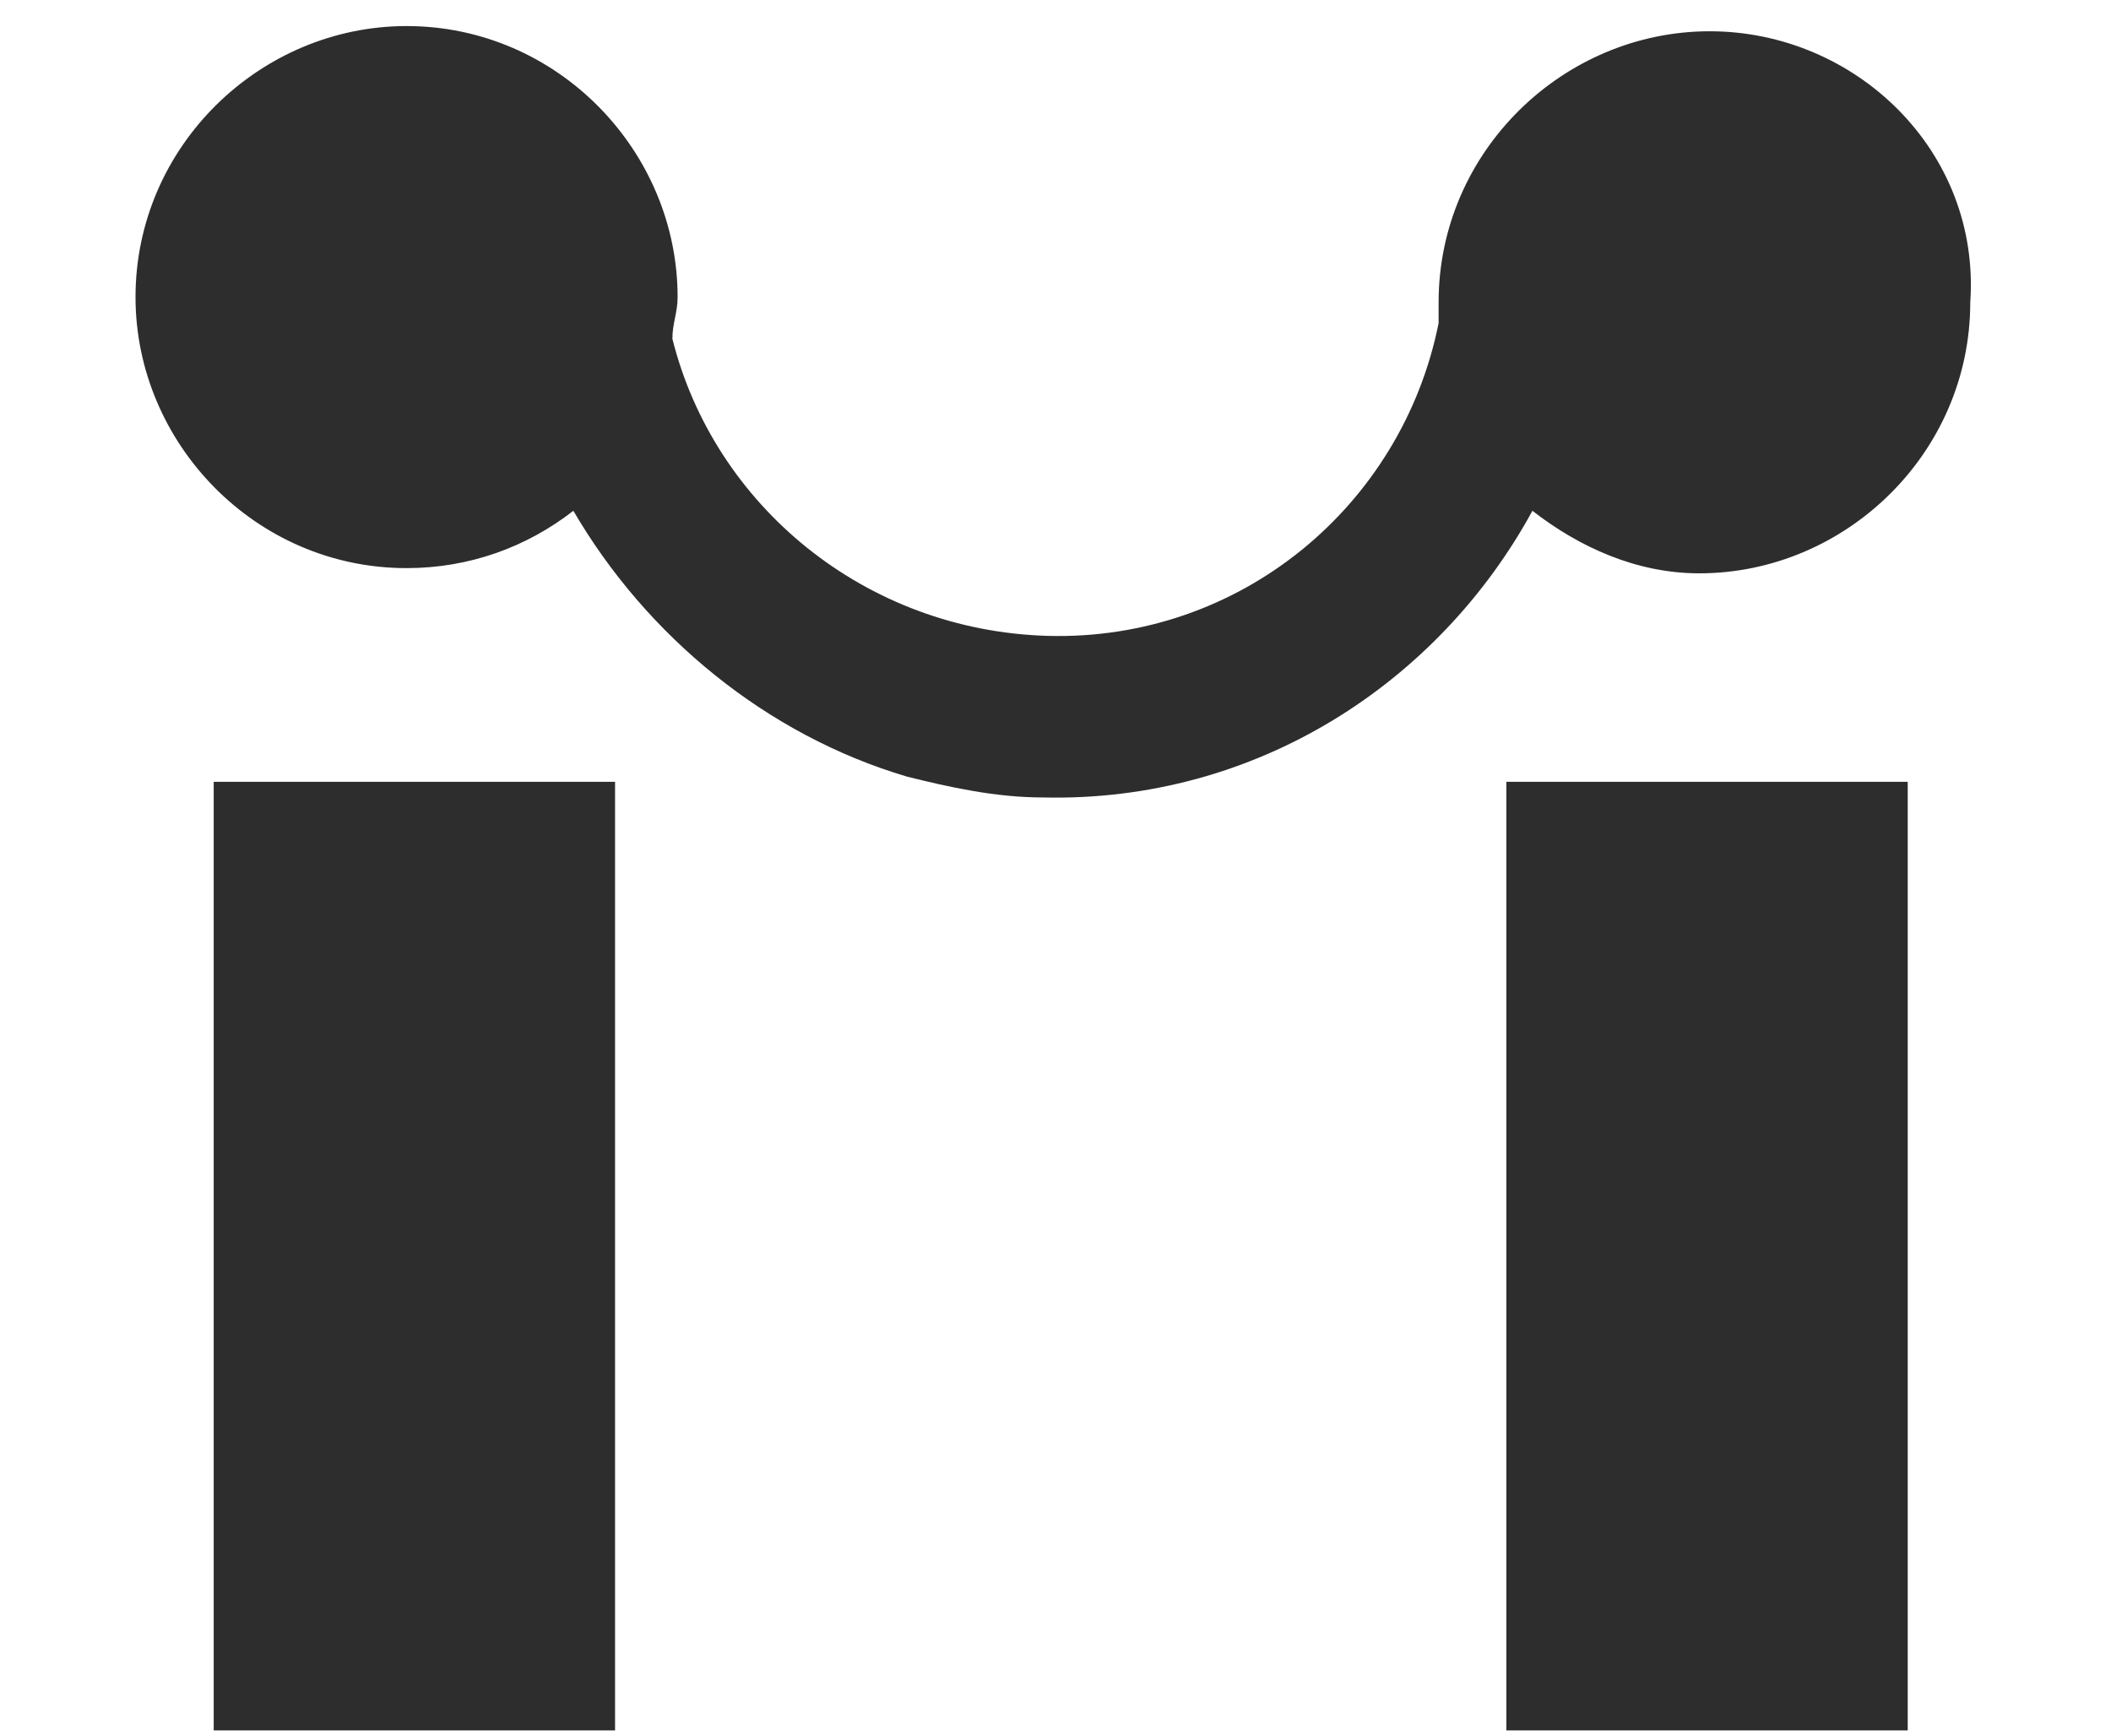
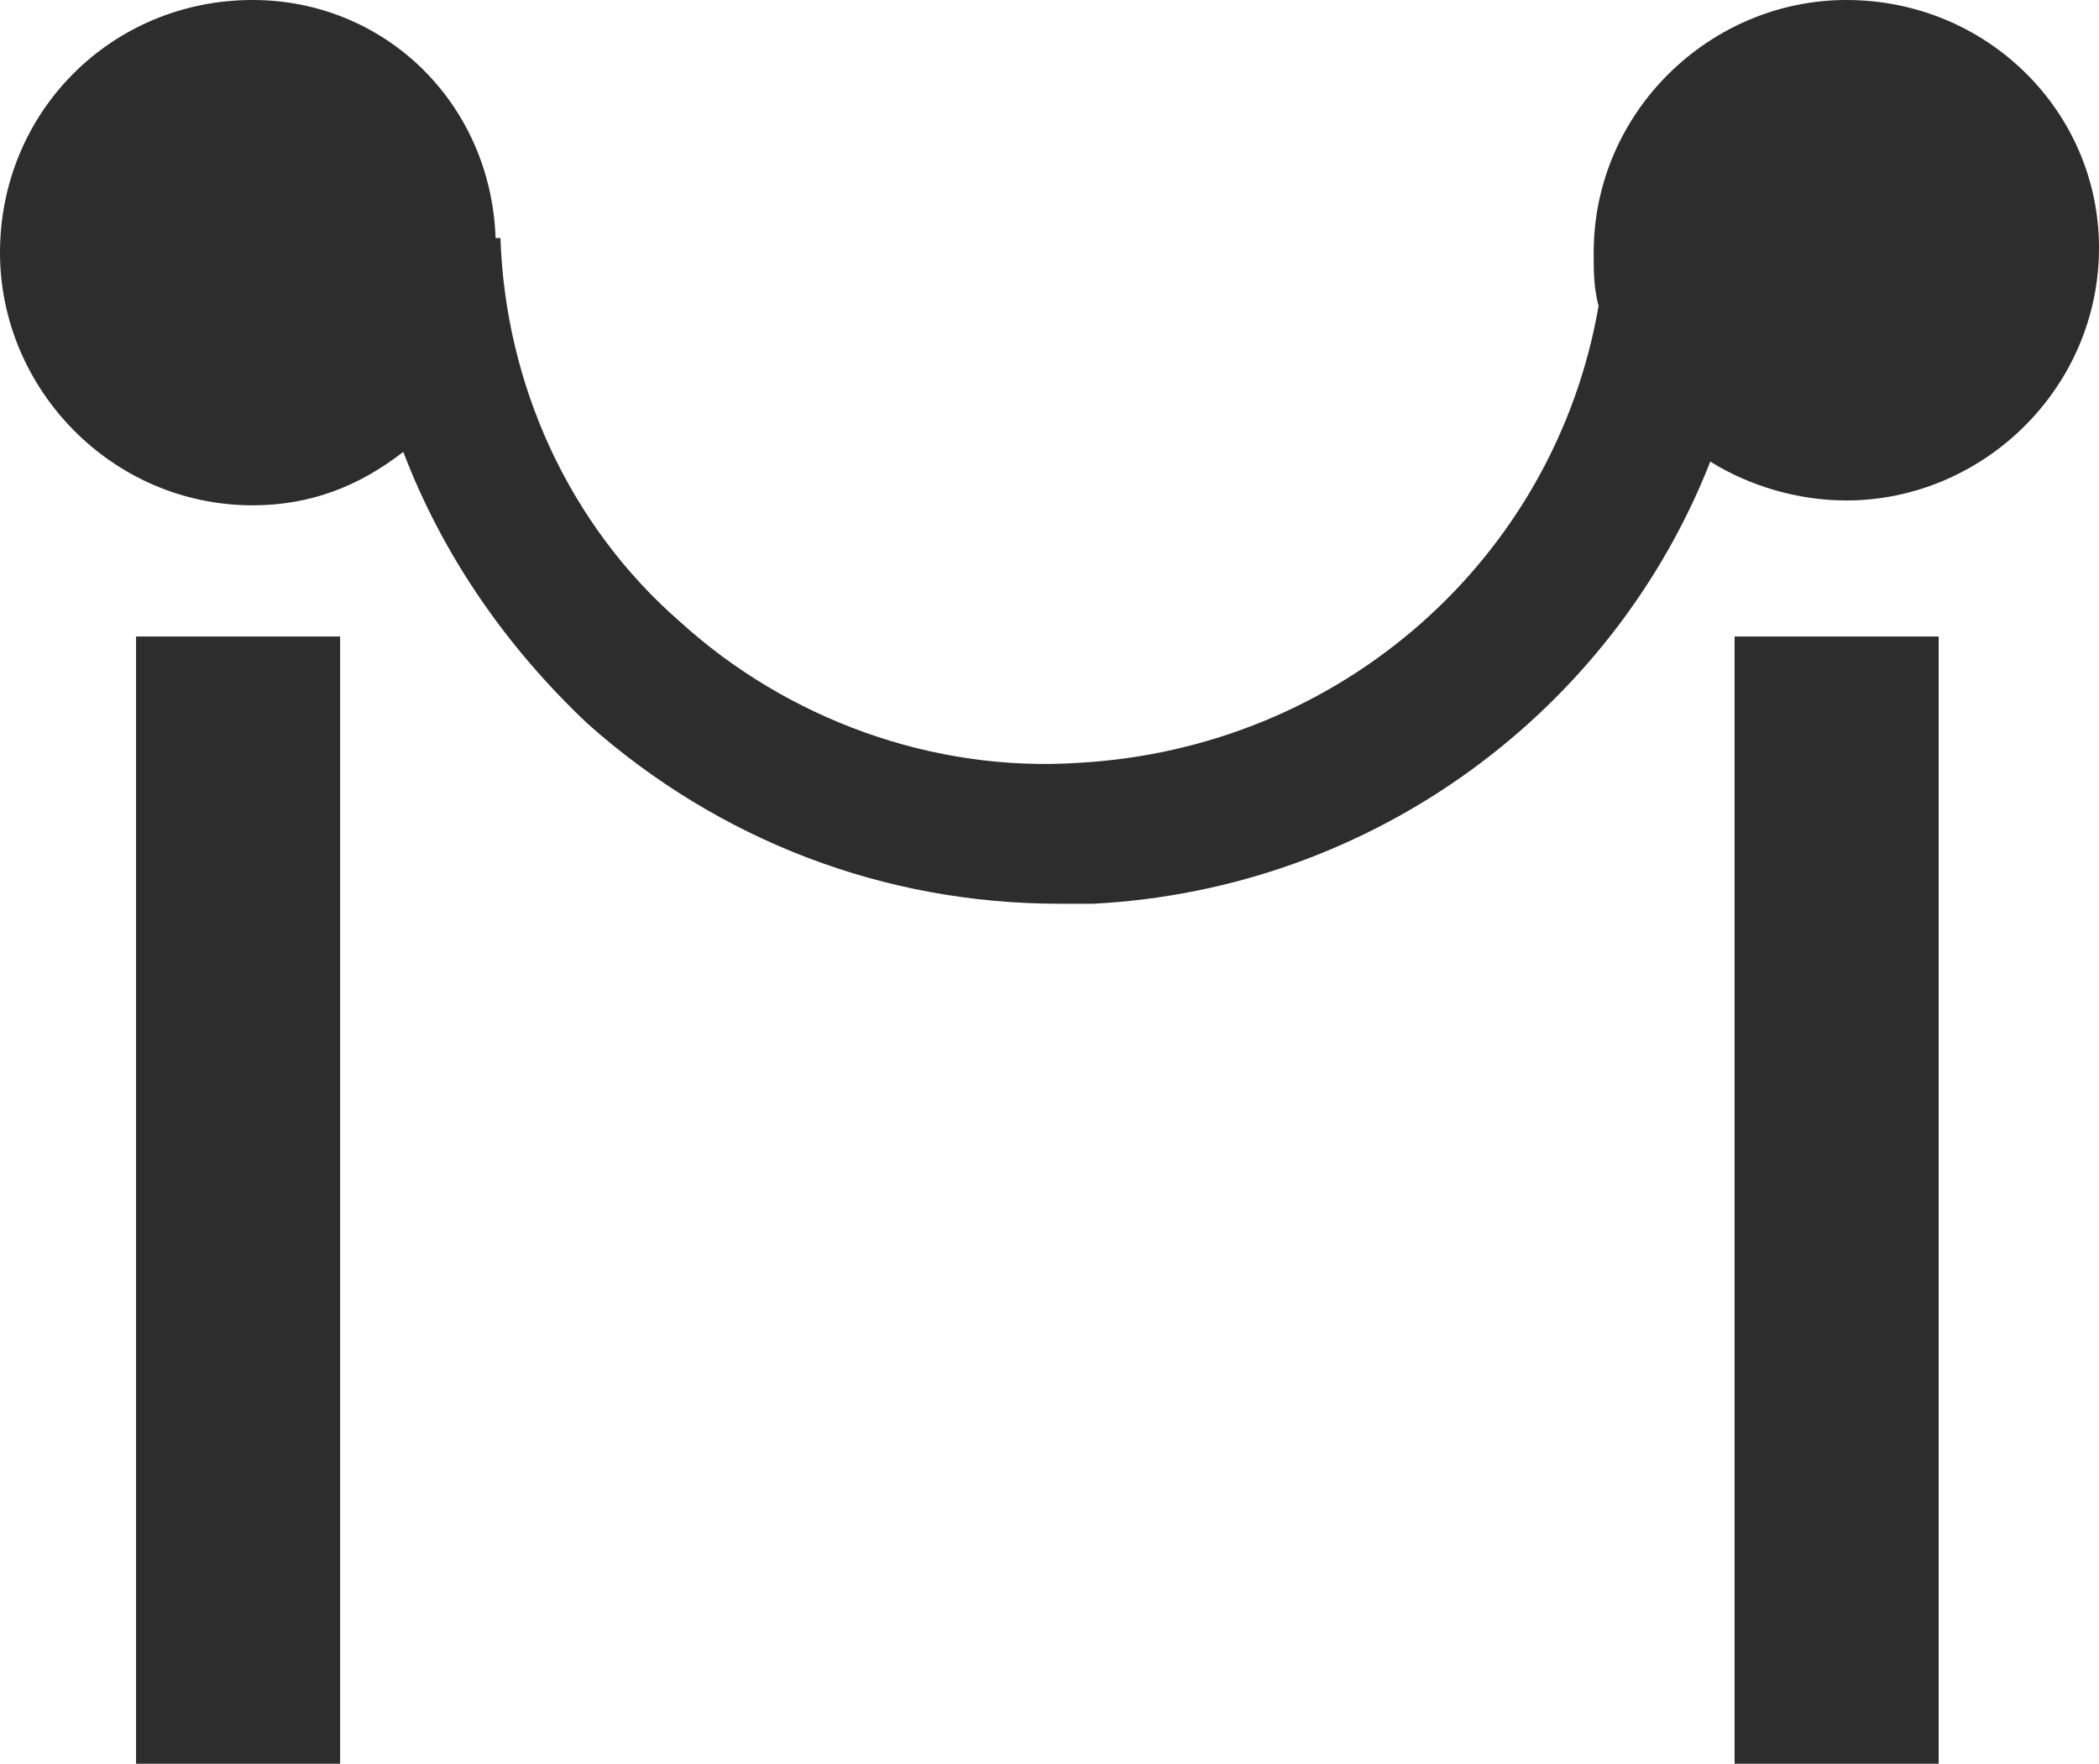
- <svg xmlns="http://www.w3.org/2000/svg" version="1.1" x="0px" y="0px" width="40.5px" height="33.3px" viewBox="0 0 40.5 33.3" style="enable-background:new 0 0 40.5 33.3;" xml:space="preserve">
+ <svg xmlns="http://www.w3.org/2000/svg" version="1.1" id="Layer_1" x="0px" y="0px" width="43.2px" height="36.3px" viewBox="0 0 43.2 36.3" style="enable-background:new 0 0 43.2 36.3;" xml:space="preserve">
  <style type="text/css">
	.st0{display:none;}
	.st1{display:inline;}
	.st2{fill:#2D2D2D;}
	.st3{display:inline;fill:#D81D4A;}
	.st4{fill:#D81D4A;}
	.st5{display:inline;fill:#2D2D2D;}
</style>
  <g id="musical" class="st0">
    <g class="st1">
-       <rect x="9.4" y="0.3" class="st2" width="29.7" height="7.7" />
-       <path class="st2" d="M9.4,29.5c-0.8-0.4-1.6-0.7-2.6-0.7c-2.8,0-5.2,2.3-5.2,5.2c0,2.8,2.3,5.2,5.2,5.2c1.2,0,2.4-0.5,3.4-1.3    c1-0.9,1.5-2,1.7-3.3c0.1-0.7,0.1-1.6,0.1-2.3c0-0.9,0-1.8,0-2.7c0-2.4,0-4.7,0-7.1c0-2.4,0-4.7,0-7.1c0-1.4,0-2.9,0-4.3    c0-0.1,0-0.2,0-0.4H9.4V29.5z" />
-       <path class="st2" d="M39.1,27.5c-0.1-1.5,0-3.1,0-4.6c0-2.3,0-4.7,0-7c0-1.6,0-3.2,0-4.9c0-0.1,0-0.2,0-0.3h-2.6v13.1    c-0.7-0.4-1.6-0.7-2.5-0.7c-2.8,0-5.2,2.3-5.2,5.2c0,2.8,2.3,5.2,5.2,5.2c1.5,0,3-0.7,4-1.9c0.9-1.1,1.2-2.5,1.1-3.9    C39.1,27.5,39.1,27.5,39.1,27.5z" />
+       <rect x="10.3" y="-0.7" class="st2" width="29.7" height="7.7" />
+       <path class="st2" d="M10.3,28.5c-0.8-0.4-1.6-0.7-2.6-0.7c-2.8,0-5.2,2.3-5.2,5.2c0,2.8,2.3,5.2,5.2,5.2c1.2,0,2.4-0.5,3.4-1.3    c1-0.9,1.5-2,1.7-3.3c0.1-0.7,0.1-1.6,0.1-2.3c0-0.9,0-1.8,0-2.7c0-2.4,0-4.7,0-7.1s0-4.7,0-7.1c0-1.4,0-2.9,0-4.3    c0-0.1,0-0.2,0-0.4h-2.6V28.5z" />
+       <path class="st2" d="M40,26.5c-0.1-1.5,0-3.1,0-4.6c0-2.3,0-4.7,0-7c0-1.6,0-3.2,0-4.9c0-0.1,0-0.2,0-0.3h-2.6v13.1    c-0.7-0.4-1.6-0.7-2.5-0.7c-2.8,0-5.2,2.3-5.2,5.2c0,2.8,2.3,5.2,5.2,5.2c1.5,0,3-0.7,4-1.9c0.9-1.1,1.2-2.5,1.1-3.9    C40,26.5,40,26.5,40,26.5z" />
    </g>
  </g>
  <g id="musical-dla-dzieci" class="st0">
-     <rect x="20.4" y="-10.7" transform="matrix(6.123234e-17 -1 1 6.123234e-17 20.1215 28.4024)" class="st3" width="7.7" height="29.7" />
+     <rect x="10.3" y="-0.7" class="st3" width="29.7" height="7.7" />
    <g class="st1">
      <g>
-         <path class="st4" d="M23.3,46.5c-4.7,0-9-3.2-10.2-7.9l2.9-0.7c1,4,5.1,6.5,9.2,5.4c4-1,6.5-5.1,5.4-9.2l2.9-0.7     c1.4,5.6-2,11.4-7.6,12.8C25,46.4,24.1,46.5,23.3,46.5z" />
+         <path class="st4" d="M24.2,45.5c-4.7,0-9-3.2-10.2-7.9l2.9-0.7c1,4,5.1,6.5,9.2,5.4c4-1,6.5-5.1,5.4-9.2l2.9-0.7     c1.4,5.6-2,11.4-7.6,12.8C25.9,45.4,25,45.5,24.2,45.5z" />
      </g>
    </g>
    <g class="st1">
      <g>
-         <path class="st4" d="M9.4,26c-0.8-0.4-1.6-0.7-2.6-0.7c-2.8,0-5.2,2.3-5.2,5.2s2.3,5.2,5.2,5.2c2.7,0,4.9-2.1,5.1-4.7H12V10.7     H9.4V26z M6.8,32.4c-1.1,0-1.9-0.9-1.9-1.9c0-1.1,0.9-1.9,1.9-1.9c1.1,0,1.9,0.9,1.9,1.9C8.7,31.6,7.9,32.4,6.8,32.4z" />
-         <path class="st4" d="M39.1,24V10.6h-2.6v9.6c-0.7-0.4-1.6-0.7-2.5-0.7c-2.8,0-5.2,2.3-5.2,5.2s2.3,5.2,5.2,5.2     c2.8,0,5.2-2.3,5.2-5.2C39.2,24.5,39.2,24.2,39.1,24z M34,26.8c-1.1,0-1.9-0.9-1.9-1.9c0-1.1,0.9-1.9,1.9-1.9     c1.1,0,1.9,0.9,1.9,1.9C36,25.9,35.1,26.8,34,26.8z" />
+         <path class="st4" d="M10.3,25c-0.8-0.4-1.6-0.7-2.6-0.7c-2.8,0-5.2,2.3-5.2,5.2s2.3,5.2,5.2,5.2c2.7,0,4.9-2.1,5.1-4.7h0.1V9.7     h-2.6V25z M7.7,31.4c-1.1,0-1.9-0.9-1.9-1.9c0-1.1,0.9-1.9,1.9-1.9c1.1,0,1.9,0.9,1.9,1.9C9.6,30.6,8.8,31.4,7.7,31.4z" />
+         <path class="st4" d="M40,23V9.6h-2.6v9.6c-0.7-0.4-1.6-0.7-2.5-0.7c-2.8,0-5.2,2.3-5.2,5.2s2.3,5.2,5.2,5.2     c2.8,0,5.2-2.3,5.2-5.2C40.1,23.5,40.1,23.2,40,23z M34.9,25.8c-1.1,0-1.9-0.9-1.9-1.9c0-1.1,0.9-1.9,1.9-1.9     c1.1,0,1.9,0.9,1.9,1.9C36.9,24.9,36,25.8,34.9,25.8z" />
      </g>
    </g>
  </g>
  <g id="wyklad-warsztat" class="st0">
    <g class="st1">
-       <rect x="16.6" y="12.9" transform="matrix(-1.836970e-16 1 -1 -1.836970e-16 53.5689 12.7004)" class="st2" width="7.7" height="40.4" />
-       <rect x="16.6" y="10.8" transform="matrix(-1.836970e-16 1 -1 -1.836970e-16 40.8805 1.203396e-02)" class="st2" width="7.7" height="19.2" />
-       <circle class="st2" cx="20.4" cy="5.6" r="5.2" />
+       <rect x="1.1" y="28.3" class="st2" width="40.4" height="7.7" />
+       <rect x="11.8" y="15.6" class="st2" width="19.2" height="7.7" />
+       <circle class="st2" cx="21.3" cy="4.6" r="5.2" />
    </g>
  </g>
  <g id="wystawa" class="st0">
    <g class="st1">
-       <rect x="8.3" y="33.7" transform="matrix(-1 -1.224647e-16 1.224647e-16 -1 24.4143 72.9408)" class="st2" width="7.7" height="5.5" />
-       <rect x="24.6" y="33.7" transform="matrix(-1 -1.224647e-16 1.224647e-16 -1 57.0014 72.9408)" class="st2" width="7.7" height="5.5" />
+       <rect x="9.3" y="32.8" class="st2" width="7.7" height="5.5" />
+       <rect x="25.6" y="32.8" class="st2" width="7.7" height="5.5" />
    </g>
    <g class="st1">
      <g>
-         <rect x="1.3" y="0.2" transform="matrix(-1 -1.224647e-16 1.224647e-16 -1 10.3226 30.8761)" class="st2" width="7.7" height="30.4" />
-         <rect x="31.7" y="0.2" transform="matrix(-1 -1.224647e-16 1.224647e-16 -1 71.0931 30.8761)" class="st2" width="7.7" height="30.4" />
+         <rect x="2.2" y="-0.7" class="st2" width="7.7" height="30.4" />
+         <rect x="32.6" y="-0.7" class="st2" width="7.7" height="30.4" />
      </g>
-       <circle class="st2" cx="20.4" cy="15.4" r="5.2" />
+       <circle class="st2" cx="21.3" cy="14.4" r="5.2" />
    </g>
  </g>
  <g id="koncert" class="st0">
    <g class="st1">
-       <rect x="26" y="-2.5" transform="matrix(0.7071 -0.7071 0.7071 0.7071 7.9572 19.2723)" class="st2" width="2.6" height="5.1" />
-       <rect x="38" y="9.6" transform="matrix(0.7071 -0.7071 0.7071 0.7071 2.9582 31.3411)" class="st2" width="2.6" height="5.1" />
-       <rect x="29.3" y="-5.7" transform="matrix(0.7071 -0.7071 0.7071 0.7071 11.1821 20.6726)" class="st2" width="2.6" height="5.1" />
-       <rect x="41.3" y="6.4" transform="matrix(0.7071 -0.7071 0.7071 0.7071 6.1831 32.7414)" class="st2" width="2.6" height="5.1" />
-       <rect x="25" y="2.8" transform="matrix(-0.7071 -0.7071 0.7071 -0.7071 41.6602 38.6491)" class="st2" width="7.7" height="15.7" />
-       <path class="st2" d="M10.4,15.4c-7.8,0-14.2,6.3-14.2,14.2s6.3,14.2,14.2,14.2s14.2-6.3,14.2-14.2S18.2,15.4,10.4,15.4z     M10.4,36.1c-3.6,0-6.6-2.9-6.6-6.6s2.9-6.6,6.6-6.6s6.6,2.9,6.6,6.6S14,36.1,10.4,36.1z" />
+       <rect x="26.9" y="-3.5" transform="matrix(0.7071 -0.7071 0.7071 0.7071 8.9411 19.6309)" class="st2" width="2.6" height="5.1" />
+       <rect x="38.9" y="8.6" transform="matrix(0.7071 -0.7071 0.7071 0.7071 3.8842 31.7016)" class="st2" width="2.6" height="5.1" />
+       <rect x="30.2" y="-6.7" transform="matrix(0.7071 -0.7071 0.7071 0.7071 12.1662 21.0252)" class="st2" width="2.6" height="5.1" />
+       <rect x="42.2" y="5.4" transform="matrix(0.7071 -0.7071 0.7071 0.7071 7.1093 33.0959)" class="st2" width="2.6" height="5.1" />
+       <rect x="21.8" y="5.9" transform="matrix(0.7071 -0.7071 0.7071 0.7071 1.8023 23.8261)" class="st2" width="15.7" height="7.7" />
+       <path class="st2" d="M11.3,14.4c-7.8,0-14.2,6.3-14.2,14.2s6.3,14.2,14.2,14.2s14.2-6.3,14.2-14.2S19.1,14.4,11.3,14.4z     M11.3,35.1c-3.6,0-6.6-2.9-6.6-6.6s2.9-6.6,6.6-6.6s6.6,2.9,6.6,6.6S14.9,35.1,11.3,35.1z" />
    </g>
  </g>
  <g id="spektakl" class="st0">
    <g class="st1">
-       <rect x="16.5" y="-16.2" transform="matrix(-1.836970e-16 1 -1 -1.836970e-16 24.3247 -16.3832)" class="st2" width="7.7" height="40.4" />
+       <rect x="1" y="-0.9" class="st2" width="40.4" height="7.7" />
      <g>
-         <circle class="st2" cx="14.3" cy="18" r="5.2" />
-         <circle class="st2" cx="26.4" cy="18" r="5.2" />
+         <circle class="st2" cx="15.2" cy="17" r="5.2" />
+         <circle class="st2" cx="27.3" cy="17" r="5.2" />
      </g>
      <g>
-         <circle class="st2" cx="7.5" cy="31.1" r="5.2" />
-         <circle class="st2" cx="33.2" cy="31.1" r="5.2" />
-         <circle class="st2" cx="19.5" cy="31.1" r="5.2" />
+         <circle class="st2" cx="8.4" cy="30.1" r="5.2" />
+         <circle class="st2" cx="34.1" cy="30.1" r="5.2" />
+         <circle class="st2" cx="20.4" cy="30.1" r="5.2" />
      </g>
    </g>
  </g>
  <g id="monodram-muzyczny" class="st0">
-     <rect x="16.4" y="24.4" class="st5" width="7.7" height="17" />
-     <circle class="st5" cx="20.3" cy="15.2" r="5.2" />
+     <rect x="17.3" y="23.4" class="st5" width="7.7" height="17" />
+     <circle class="st5" cx="21.2" cy="14.2" r="5.2" />
    <g class="st1">
      <g>
-         <rect x="1.3" y="0.1" transform="matrix(-1 -1.224647e-16 1.224647e-16 -1 10.3226 30.6389)" class="st2" width="7.7" height="30.4" />
-         <rect x="31.7" y="0.1" transform="matrix(-1 -1.224647e-16 1.224647e-16 -1 71.0931 30.6389)" class="st2" width="7.7" height="30.4" />
+         <rect x="2.2" y="-0.8" class="st2" width="7.7" height="30.4" />
+         <rect x="32.6" y="-0.8" class="st2" width="7.7" height="30.4" />
      </g>
    </g>
  </g>
-   <g id="goscinny" class="st0">
-     <g class="st1">
-       <g>
-         <path class="st2" d="M16.8,36.4c-5.3-1.3-9.2-6.2-9.3-11.9l3.5,0c0,4.8,3.9,8.8,8.8,8.8c4.8,0,8.8-4,8.8-8.8l3.5,0     c0,6.8-5.5,12.3-12.2,12.3C18.8,36.8,17.8,36.7,16.8,36.4z" />
-       </g>
-     </g>
-     <rect x="16.5" y="-3.3" transform="matrix(-1.836970e-16 1 -1 -1.836970e-16 37.2684 -3.4395)" class="st5" width="7.7" height="40.4" />
-     <rect x="16.5" y="-5.4" transform="matrix(-1.836970e-16 1 -1 -1.836970e-16 24.58 -16.1278)" class="st5" width="7.7" height="19.2" />
+   <g id="premiera" class="st0">
+     <rect x="5" y="14" class="st5" width="7.7" height="18.2" />
+     <rect x="29.8" y="14" class="st5" width="7.7" height="18.2" />
+     <path class="st5" d="M33.7-0.4c-2.8,0-5.2,2.3-5.2,5.2c0,0.1,0,0.3,0,0.4c-0.7,3.5-3.8,6.1-7.5,6c-3.5-0.1-6.4-2.5-7.2-5.7   c0-0.3,0.1-0.5,0.1-0.8c0-2.8-2.3-5.2-5.2-5.2c-2.8,0-5.2,2.3-5.2,5.2c0,2.8,2.3,5.2,5.2,5.2c1.2,0,2.3-0.4,3.2-1.1   c1.4,2.4,3.7,4.3,6.4,5.1c0.8,0.2,1.7,0.4,2.6,0.4c4.1,0.1,7.6-2.2,9.4-5.5c0.9,0.7,2,1.2,3.2,1.2c2.8,0,5.2-2.3,5.2-5.2   C38.9,1.9,36.5-0.4,33.7-0.4z" />
  </g>
-   <g id="premiera">
-     <rect x="4.1" y="15" class="st2" width="7.7" height="18.2" />
-     <rect x="28.9" y="15" class="st2" width="7.7" height="18.2" />
-     <path class="st2" d="M32.8,0.6c-2.8,0-5.2,2.3-5.2,5.2c0,0.1,0,0.3,0,0.4c-0.7,3.5-3.8,6.1-7.5,6c-3.5-0.1-6.4-2.5-7.2-5.7   c0-0.3,0.1-0.5,0.1-0.8c0-2.8-2.3-5.2-5.2-5.2c-2.8,0-5.2,2.3-5.2,5.2c0,2.8,2.3,5.2,5.2,5.2c1.2,0,2.3-0.4,3.2-1.1   c1.4,2.4,3.7,4.3,6.4,5.1c0.8,0.2,1.7,0.4,2.6,0.4c4.1,0.1,7.6-2.2,9.4-5.5c0.9,0.7,2,1.2,3.2,1.2c2.8,0,5.2-2.3,5.2-5.2   C38,2.9,35.6,0.6,32.8,0.6z" />
+   <g>
+     <rect x="2.8" y="13.1" class="st2" width="4.2" height="23.2" />
+     <path class="st2" d="M38,0c-2.8,0-5.2,2.3-5.2,5.2c0,0.4,0,0.7,0.1,1.1c-0.9,5.2-5.3,9.1-10.7,9.4c-3,0.2-6-0.9-8.2-2.9   c-2.3-2-3.6-4.9-3.7-7.9l-0.1,0C10.1,2.1,7.9,0,5.2,0C2.3,0,0,2.3,0,5.2c0,2.8,2.3,5.2,5.2,5.2c1.2,0,2.2-0.4,3.1-1.1   c0.8,2.1,2.1,4,3.8,5.6c2.7,2.4,6.1,3.7,9.7,3.7c0.2,0,0.5,0,0.7,0c5.8-0.3,10.7-4,12.7-9.1C36,10,37,10.3,38,10.3   c2.8,0,5.2-2.3,5.2-5.2C43.2,2.3,40.9,0,38,0z" />
+     <rect x="35.7" y="13.1" class="st2" width="4.2" height="23.2" />
  </g>
</svg>
